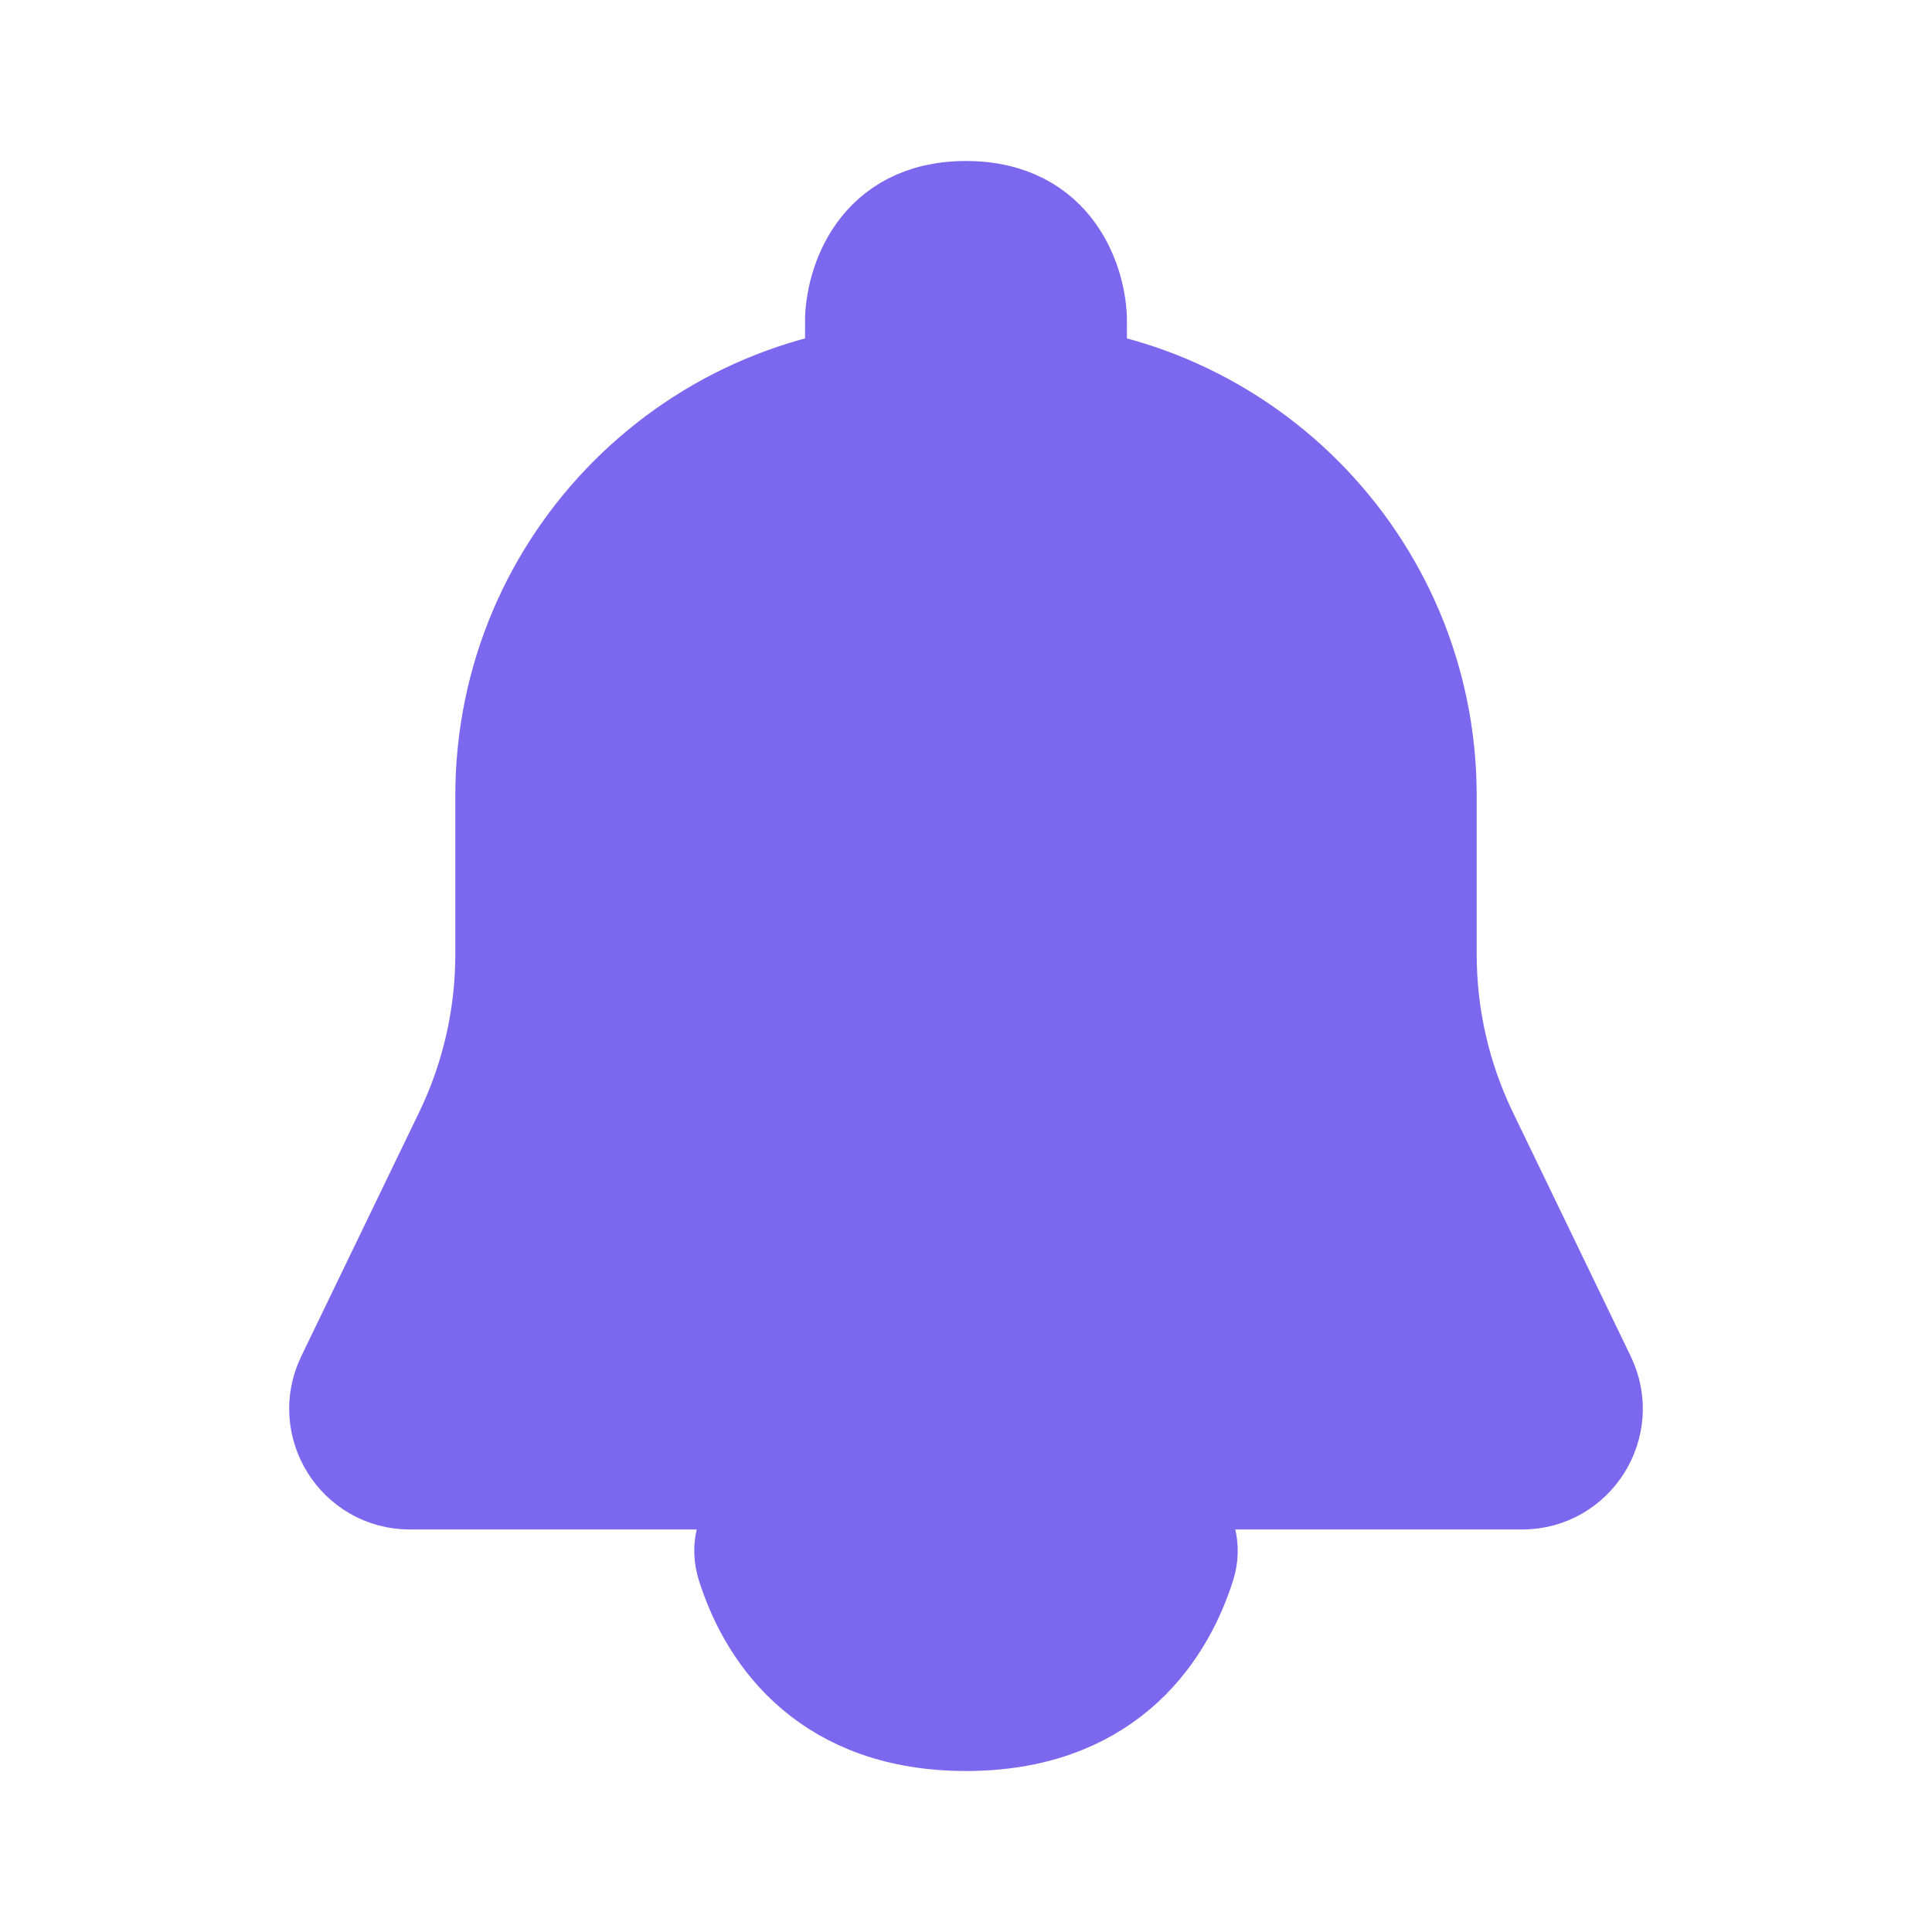
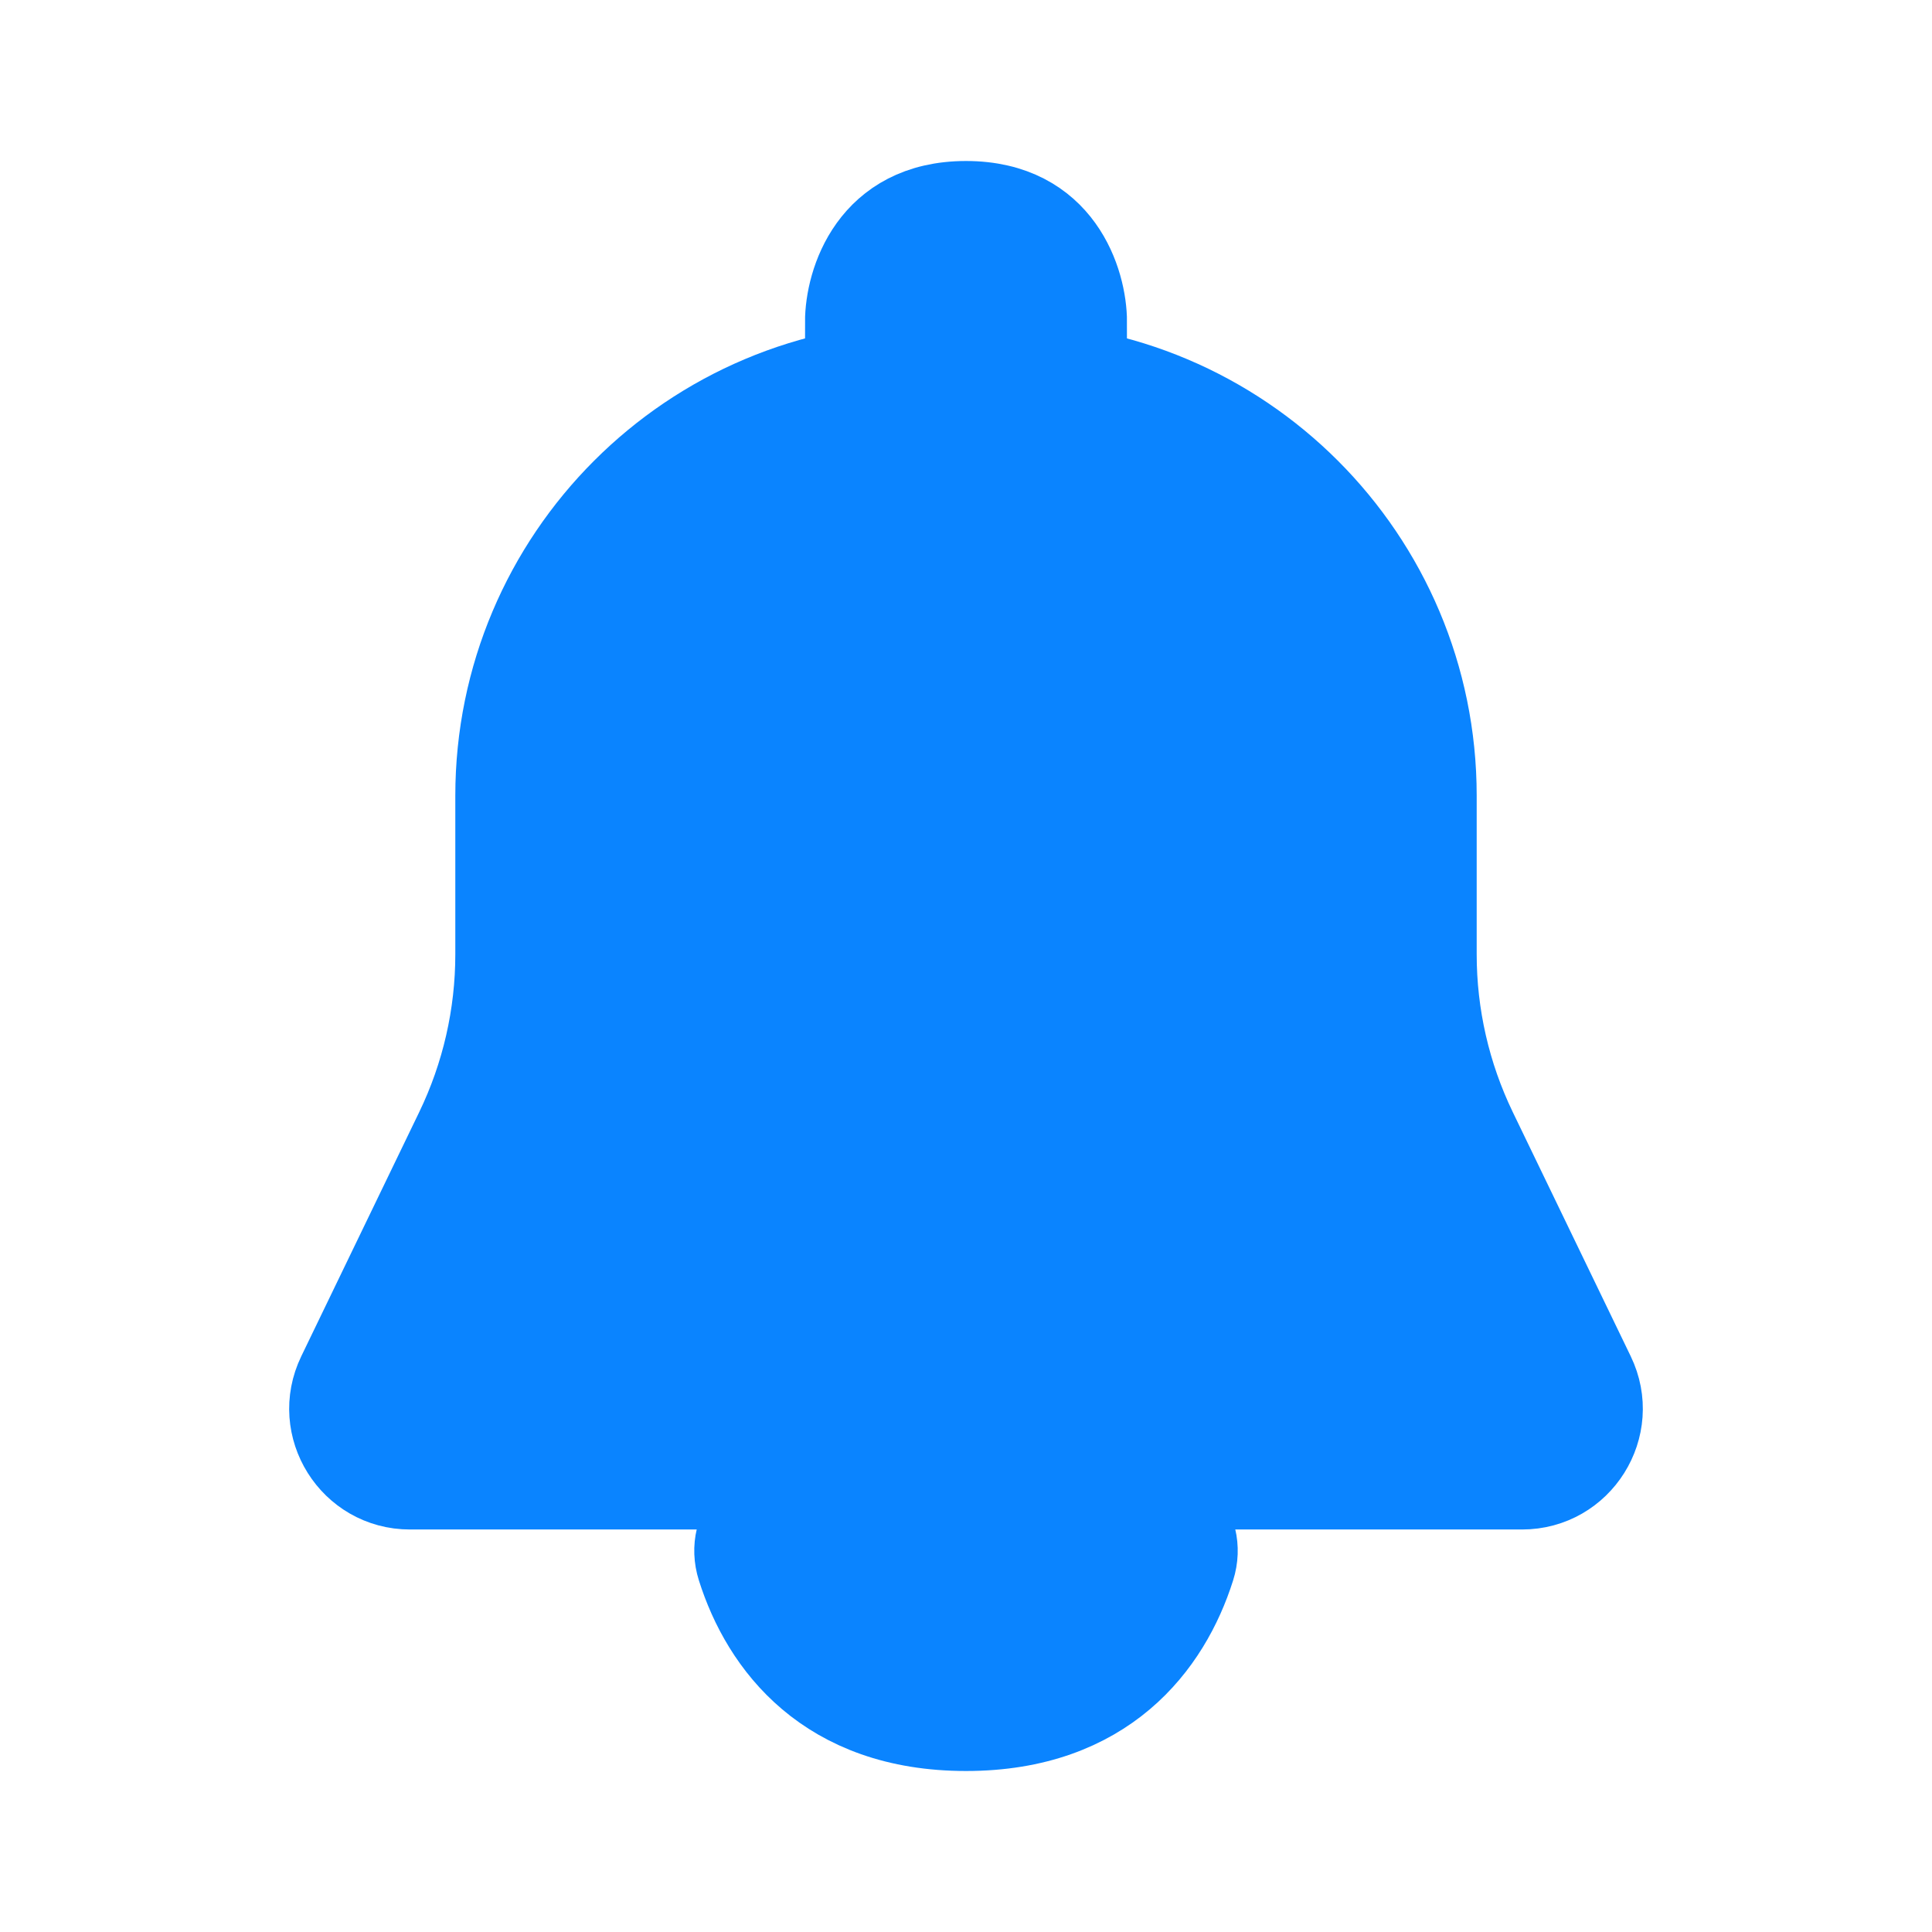
<svg xmlns="http://www.w3.org/2000/svg" width="24" height="24" viewBox="0 0 24 24" fill="none">
-   <path d="M6.156 9.885C6.156 6.911 8.567 4.5 11.541 4.5H12.459C15.433 4.5 17.844 6.911 17.844 9.885V9.885V11.856C17.844 12.609 18.014 13.352 18.341 14.03L19.807 17.065C20.128 17.729 19.644 18.5 18.907 18.5H5.093C4.356 18.5 3.872 17.729 4.193 17.065L5.659 14.03C5.986 13.352 6.156 12.609 6.156 11.856V9.885V9.885Z" fill="#7b68ee" stroke="#7b68ee" />
-   <path d="M12 21.5C13.744 21.5 14.537 20.444 14.841 19.483C15.007 18.957 14.552 18.5 14 18.5H10C9.448 18.5 8.993 18.957 9.159 19.483C9.463 20.444 10.256 21.5 12 21.5Z" fill="#7b68ee" stroke="#7b68ee" stroke-linecap="round" />
-   <path d="M12 2.5C10.8 2.5 10.5 3.5 10.5 4H13.5C13.5 3.5 13.2 2.5 12 2.5Z" fill="#7b68ee" stroke="#7b68ee" stroke-linecap="round" />
+   <path d="M6.156 9.885C6.156 6.911 8.567 4.5 11.541 4.5H12.459C15.433 4.5 17.844 6.911 17.844 9.885V9.885V11.856C17.844 12.609 18.014 13.352 18.341 14.03L19.807 17.065C20.128 17.729 19.644 18.5 18.907 18.5H5.093C4.356 18.5 3.872 17.729 4.193 17.065L5.659 14.03C5.986 13.352 6.156 12.609 6.156 11.856V9.885V9.885Z" fill="#0A84FF" stroke="#0A84FF" />
+   <path d="M12 21.5C13.744 21.5 14.537 20.444 14.841 19.483C15.007 18.957 14.552 18.5 14 18.5H10C9.448 18.5 8.993 18.957 9.159 19.483C9.463 20.444 10.256 21.5 12 21.5Z" fill="#0A84FF" stroke="#0A84FF" stroke-linecap="round" />
+   <path d="M12 2.5C10.8 2.5 10.5 3.5 10.5 4H13.5C13.5 3.5 13.2 2.5 12 2.5Z" fill="#0A84FF" stroke="#0A84FF" stroke-linecap="round" />
</svg>
